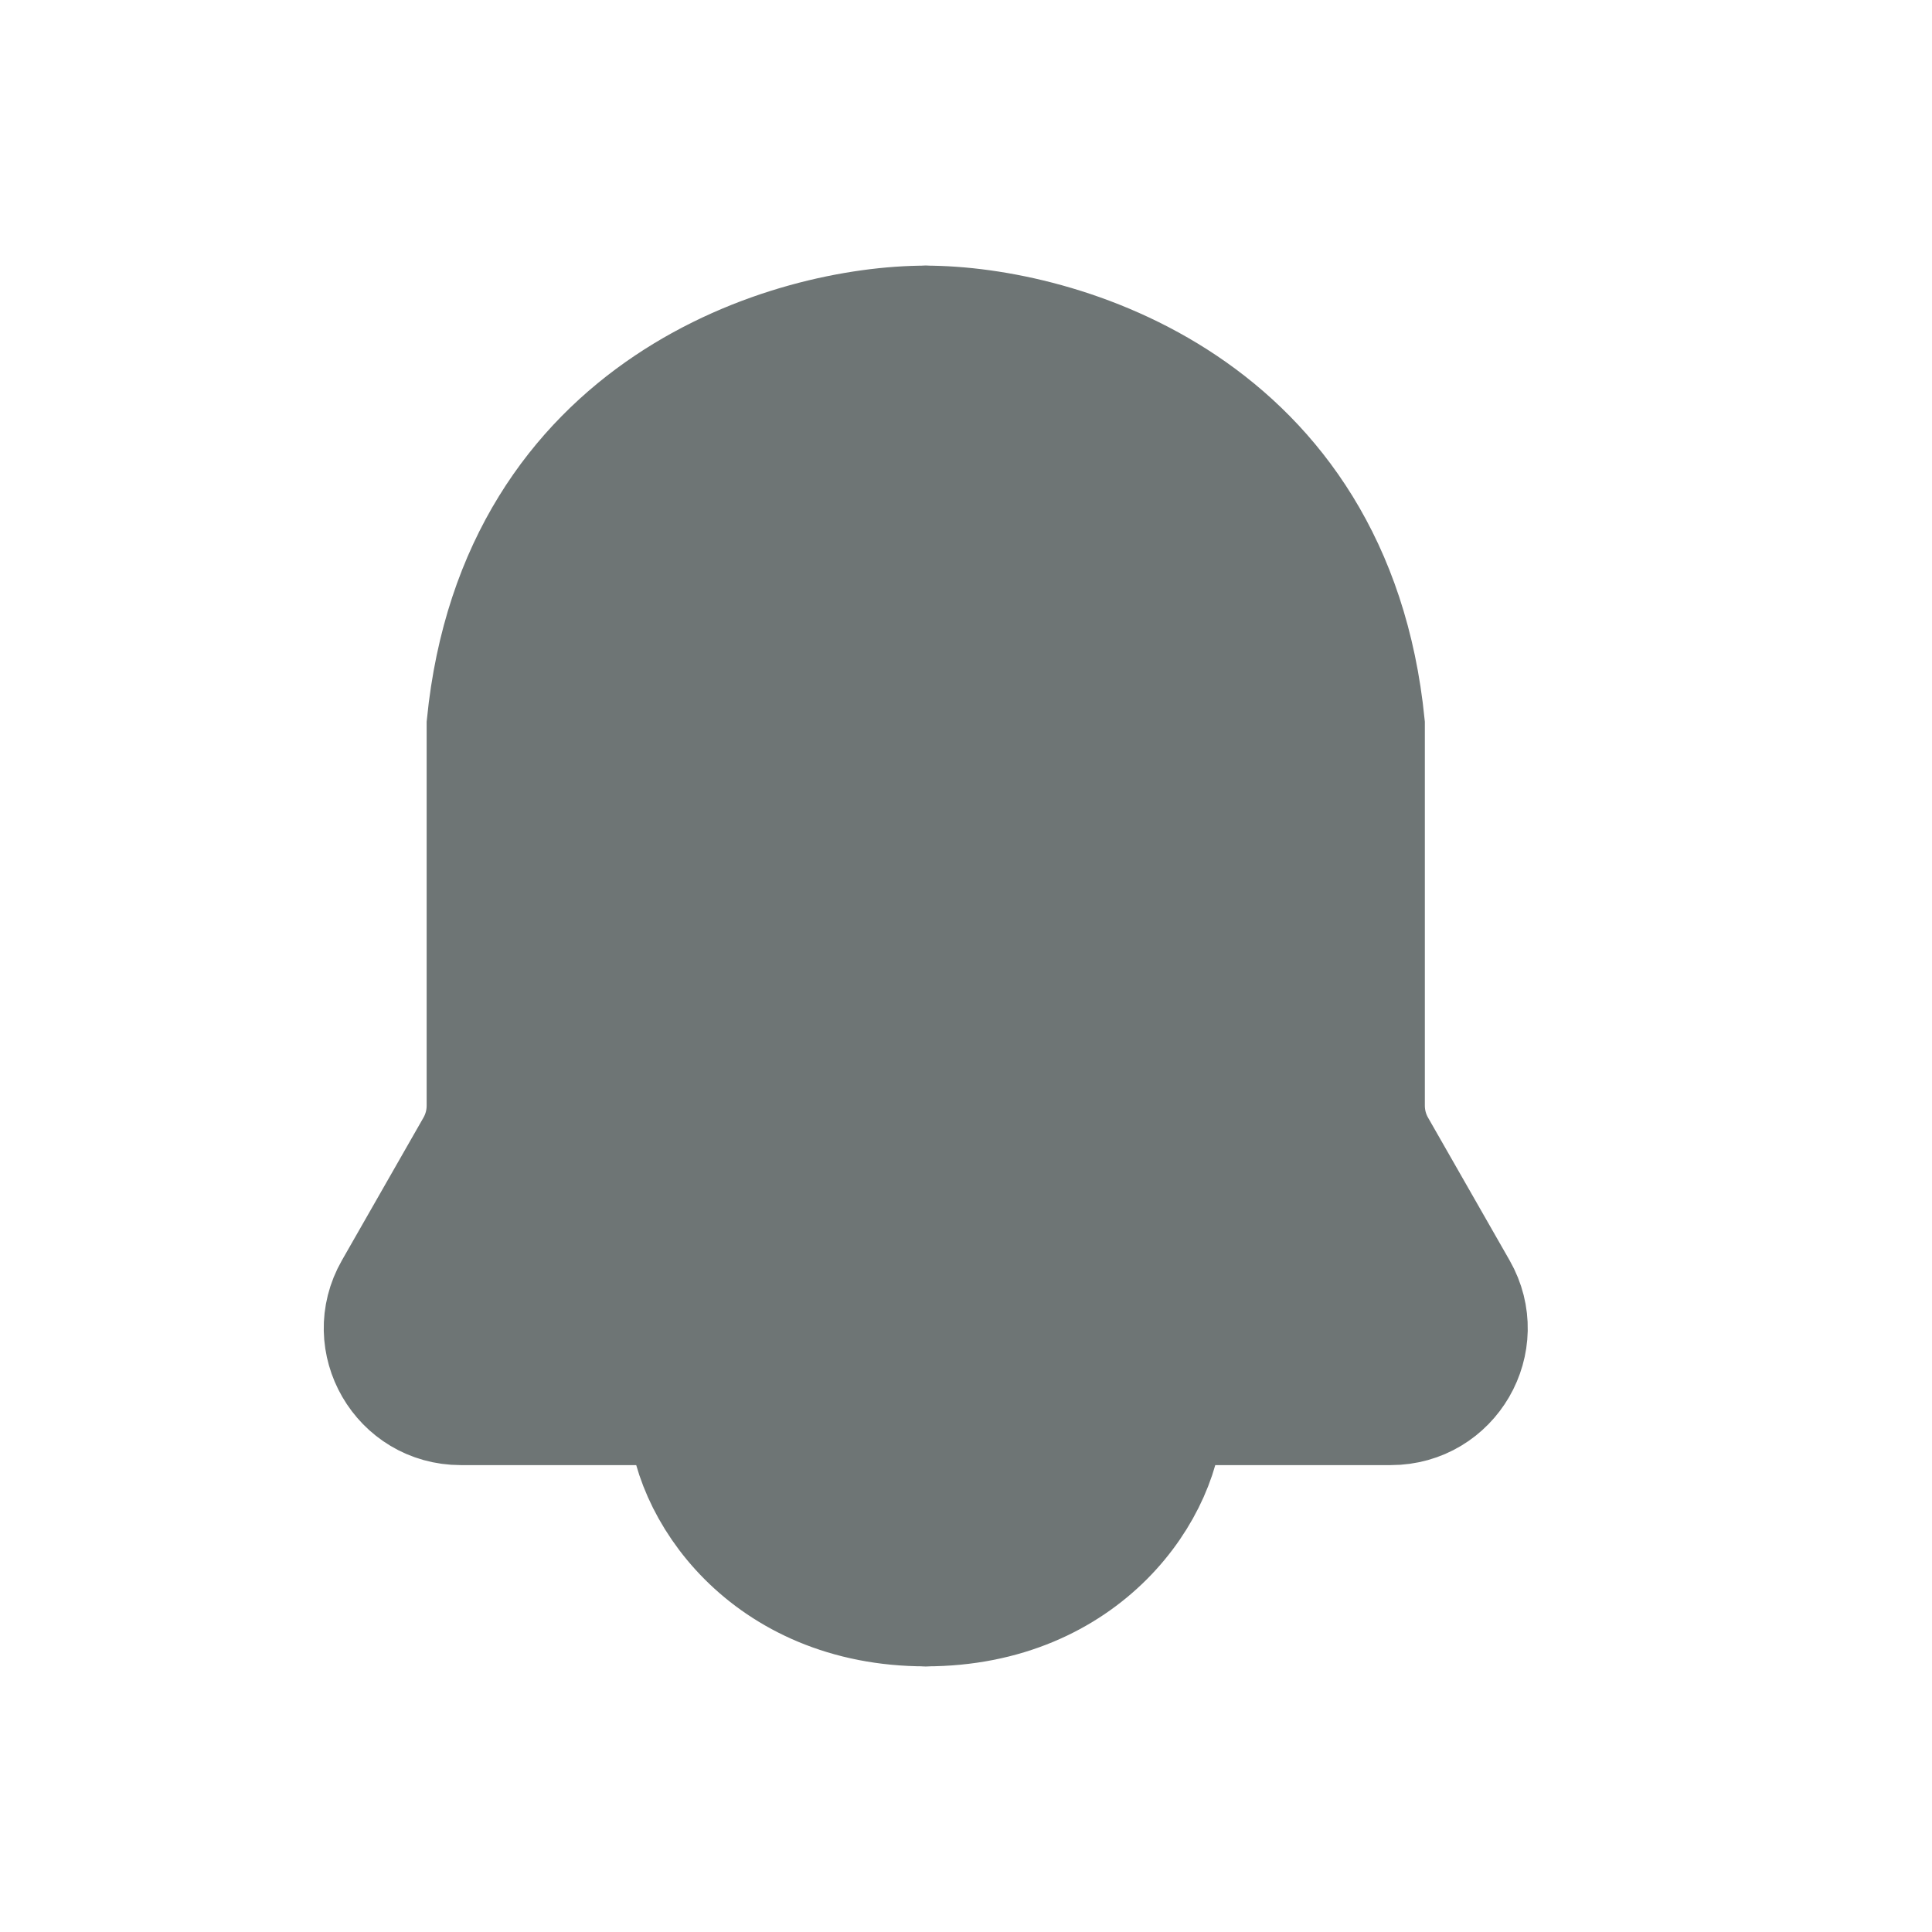
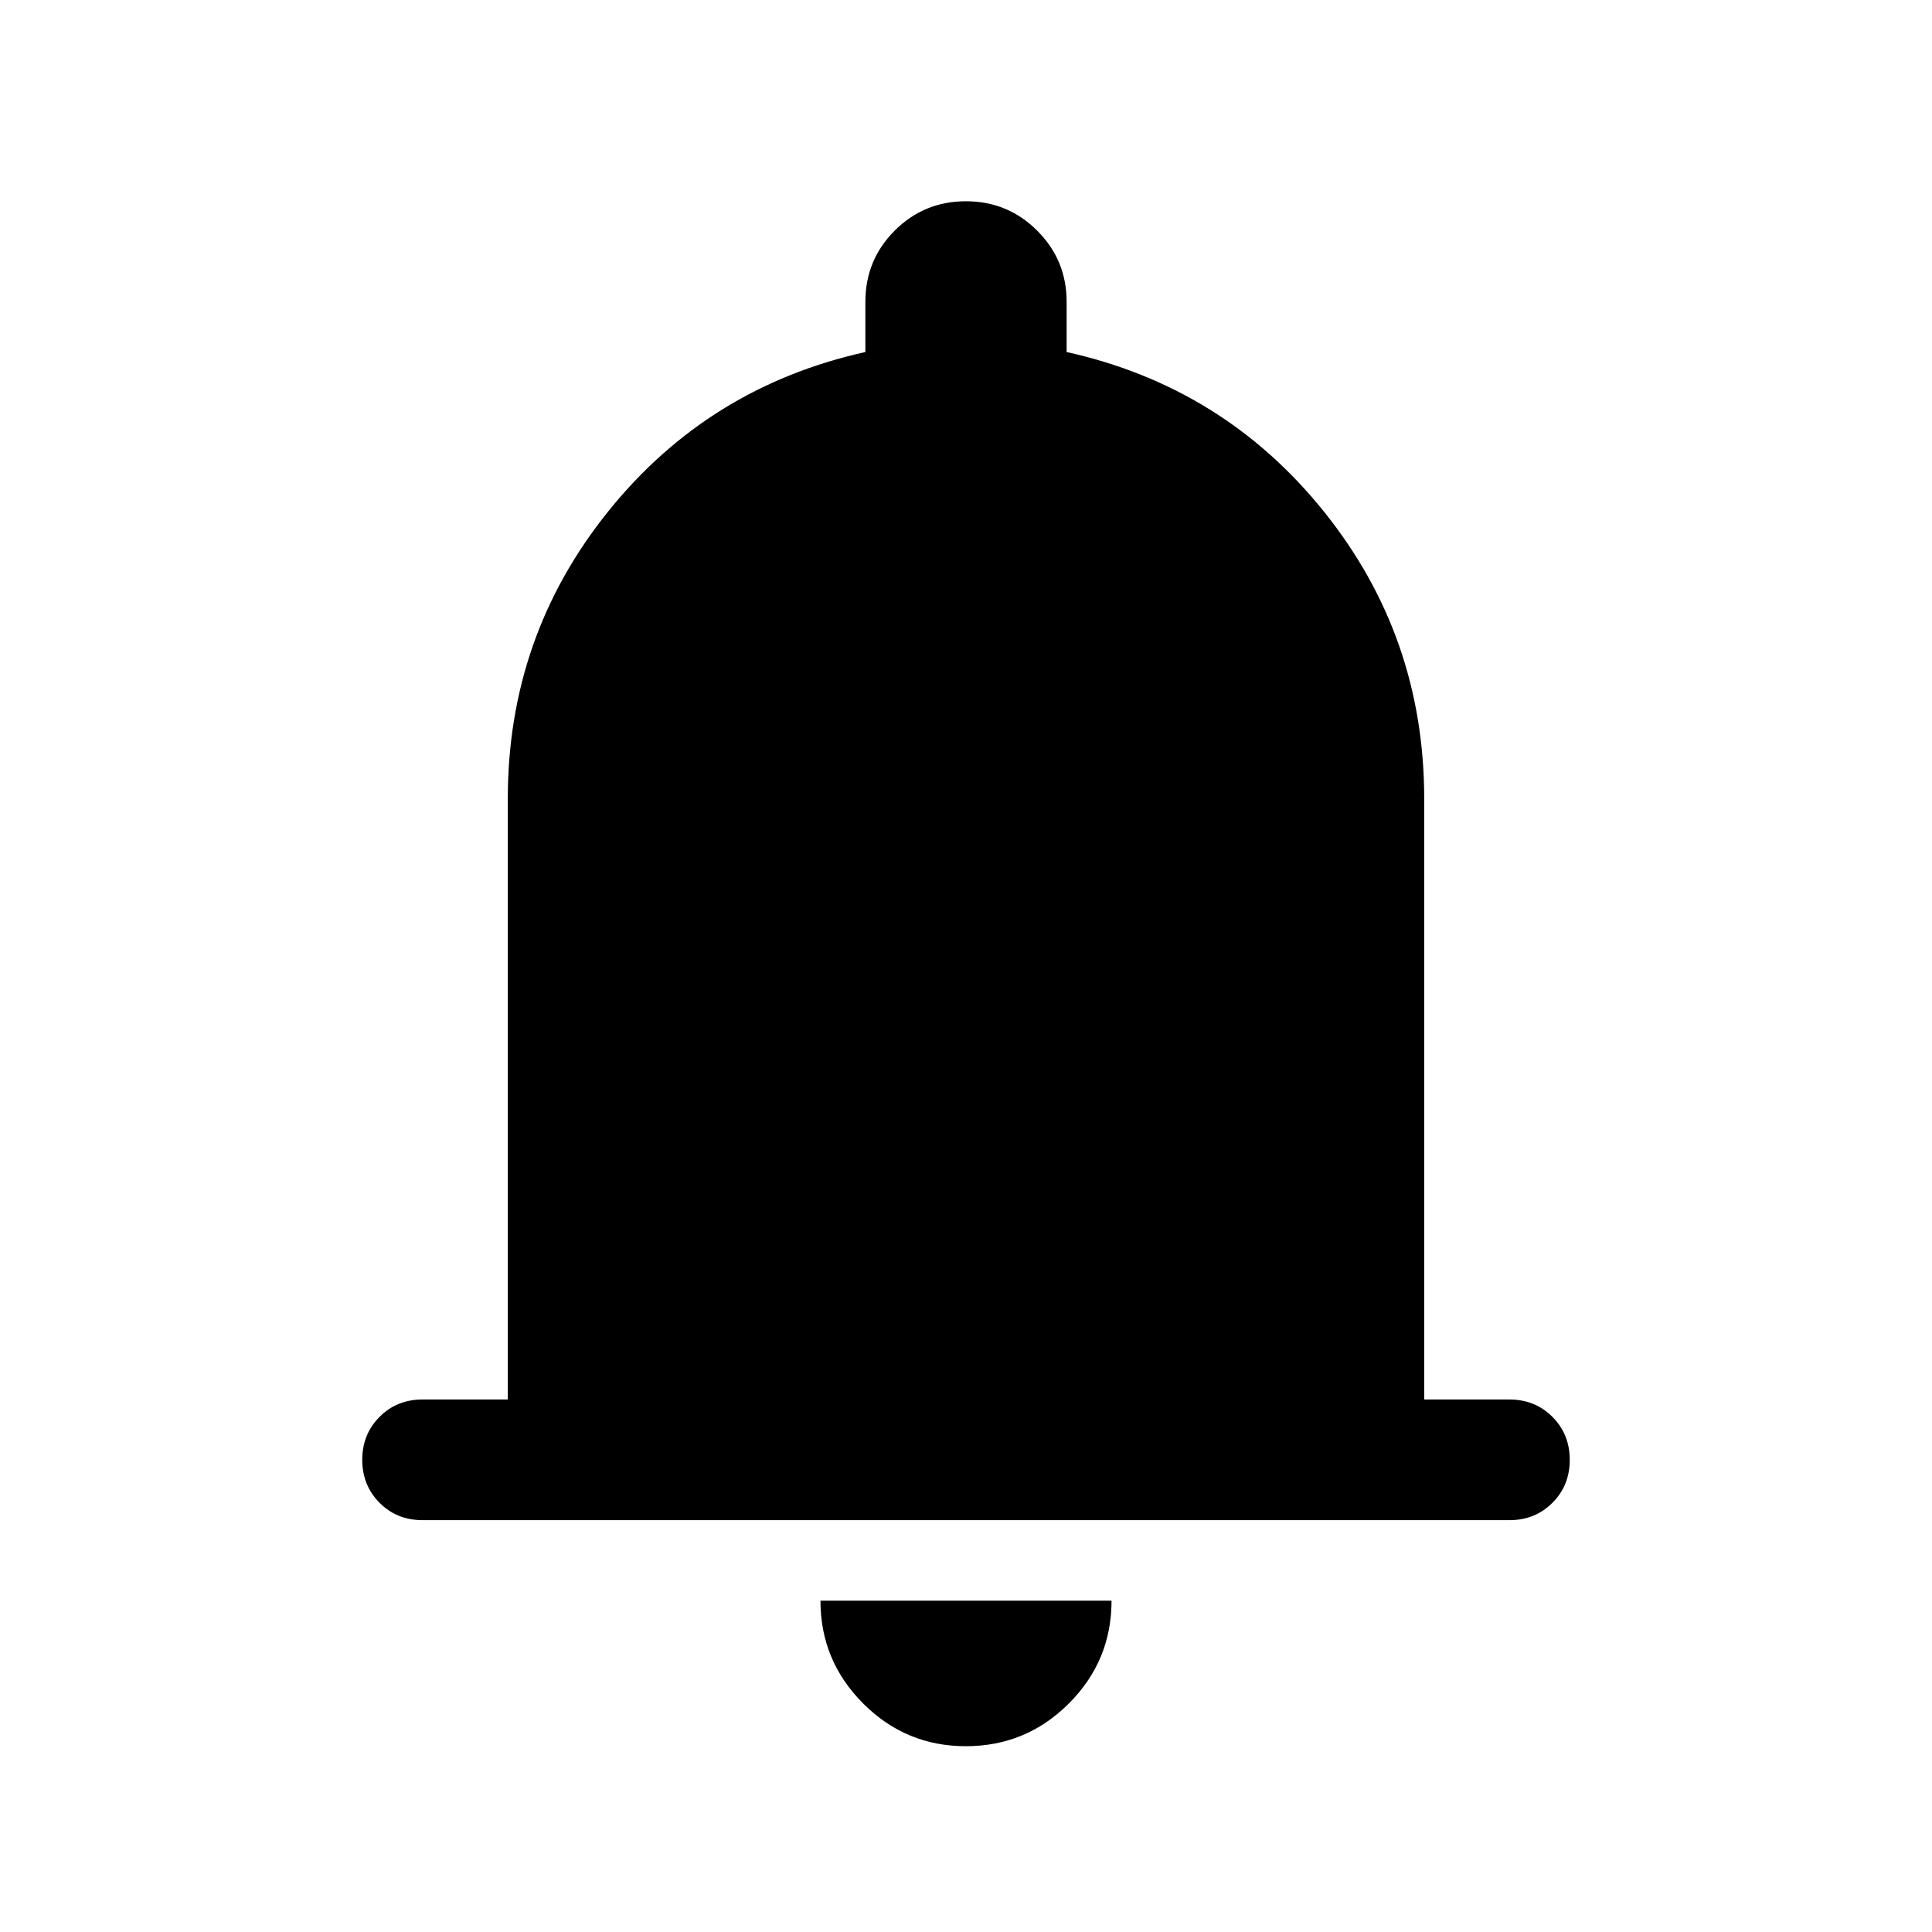
- <svg xmlns="http://www.w3.org/2000/svg" width="24" height="24" viewBox="0 0 24 24" fill="none">
-   <path d="M11.5 4C9.833 4 6.4 5 6 9V13.734C6 13.909 5.955 14.079 5.868 14.231L4.855 16.004C4.474 16.671 4.955 17.5 5.723 17.5H8.5M11.5 17.5H8.5M8.5 17.5C8.5 18.5 9.5 20 11.5 20" stroke="#6E7575" stroke-width="1.4" stroke-linecap="round" />
-   <path d="M11.5 4C13.167 4 16.6 5 17 9V13.734C17 13.909 17.045 14.079 17.132 14.231L18.145 16.004C18.526 16.671 18.045 17.5 17.277 17.5H14.5M11.5 17.5H14.5M14.5 17.5C14.5 18.5 13.5 20 11.5 20" stroke="#6E7575" stroke-width="1.4" stroke-linecap="round" />
-   <path d="M6 9C6 6.239 8.239 4 11 4H12C14.761 4 17 6.239 17 9V17H6V9Z" fill="#6E7575" />
-   <rect x="5" y="15" width="13" height="2" fill="#6E7575" />
-   <rect x="9" y="18" width="5" height="2" rx="1" fill="#6E7575" />
+ <svg width="24" height="24" viewBox="0 0 24 24" fill="none">
+   <path d="M5.25 18.884C5.037 18.884 4.859 18.813 4.716 18.669C4.572 18.525 4.5 18.347 4.5 18.134C4.5 17.922 4.572 17.744 4.716 17.6C4.859 17.456 5.037 17.385 5.25 17.385H6.308V9.923C6.308 8.578 6.723 7.389 7.553 6.356C8.383 5.322 9.449 4.662 10.75 4.373V3.75C10.75 3.403 10.871 3.108 11.114 2.865C11.357 2.622 11.652 2.5 11.999 2.5C12.346 2.5 12.641 2.622 12.884 2.865C13.128 3.108 13.25 3.403 13.25 3.75V4.373C14.551 4.662 15.617 5.322 16.447 6.356C17.277 7.389 17.692 8.578 17.692 9.923V17.385H18.75C18.962 17.385 19.141 17.457 19.284 17.6C19.428 17.744 19.5 17.922 19.5 18.135C19.5 18.348 19.428 18.526 19.284 18.669C19.141 18.813 18.962 18.884 18.75 18.884H5.25ZM11.998 21.692C11.501 21.692 11.075 21.515 10.722 21.161C10.369 20.807 10.192 20.382 10.192 19.884H13.808C13.808 20.383 13.631 20.809 13.276 21.163C12.922 21.516 12.496 21.692 11.998 21.692Z" fill="currentColor" />
</svg>
